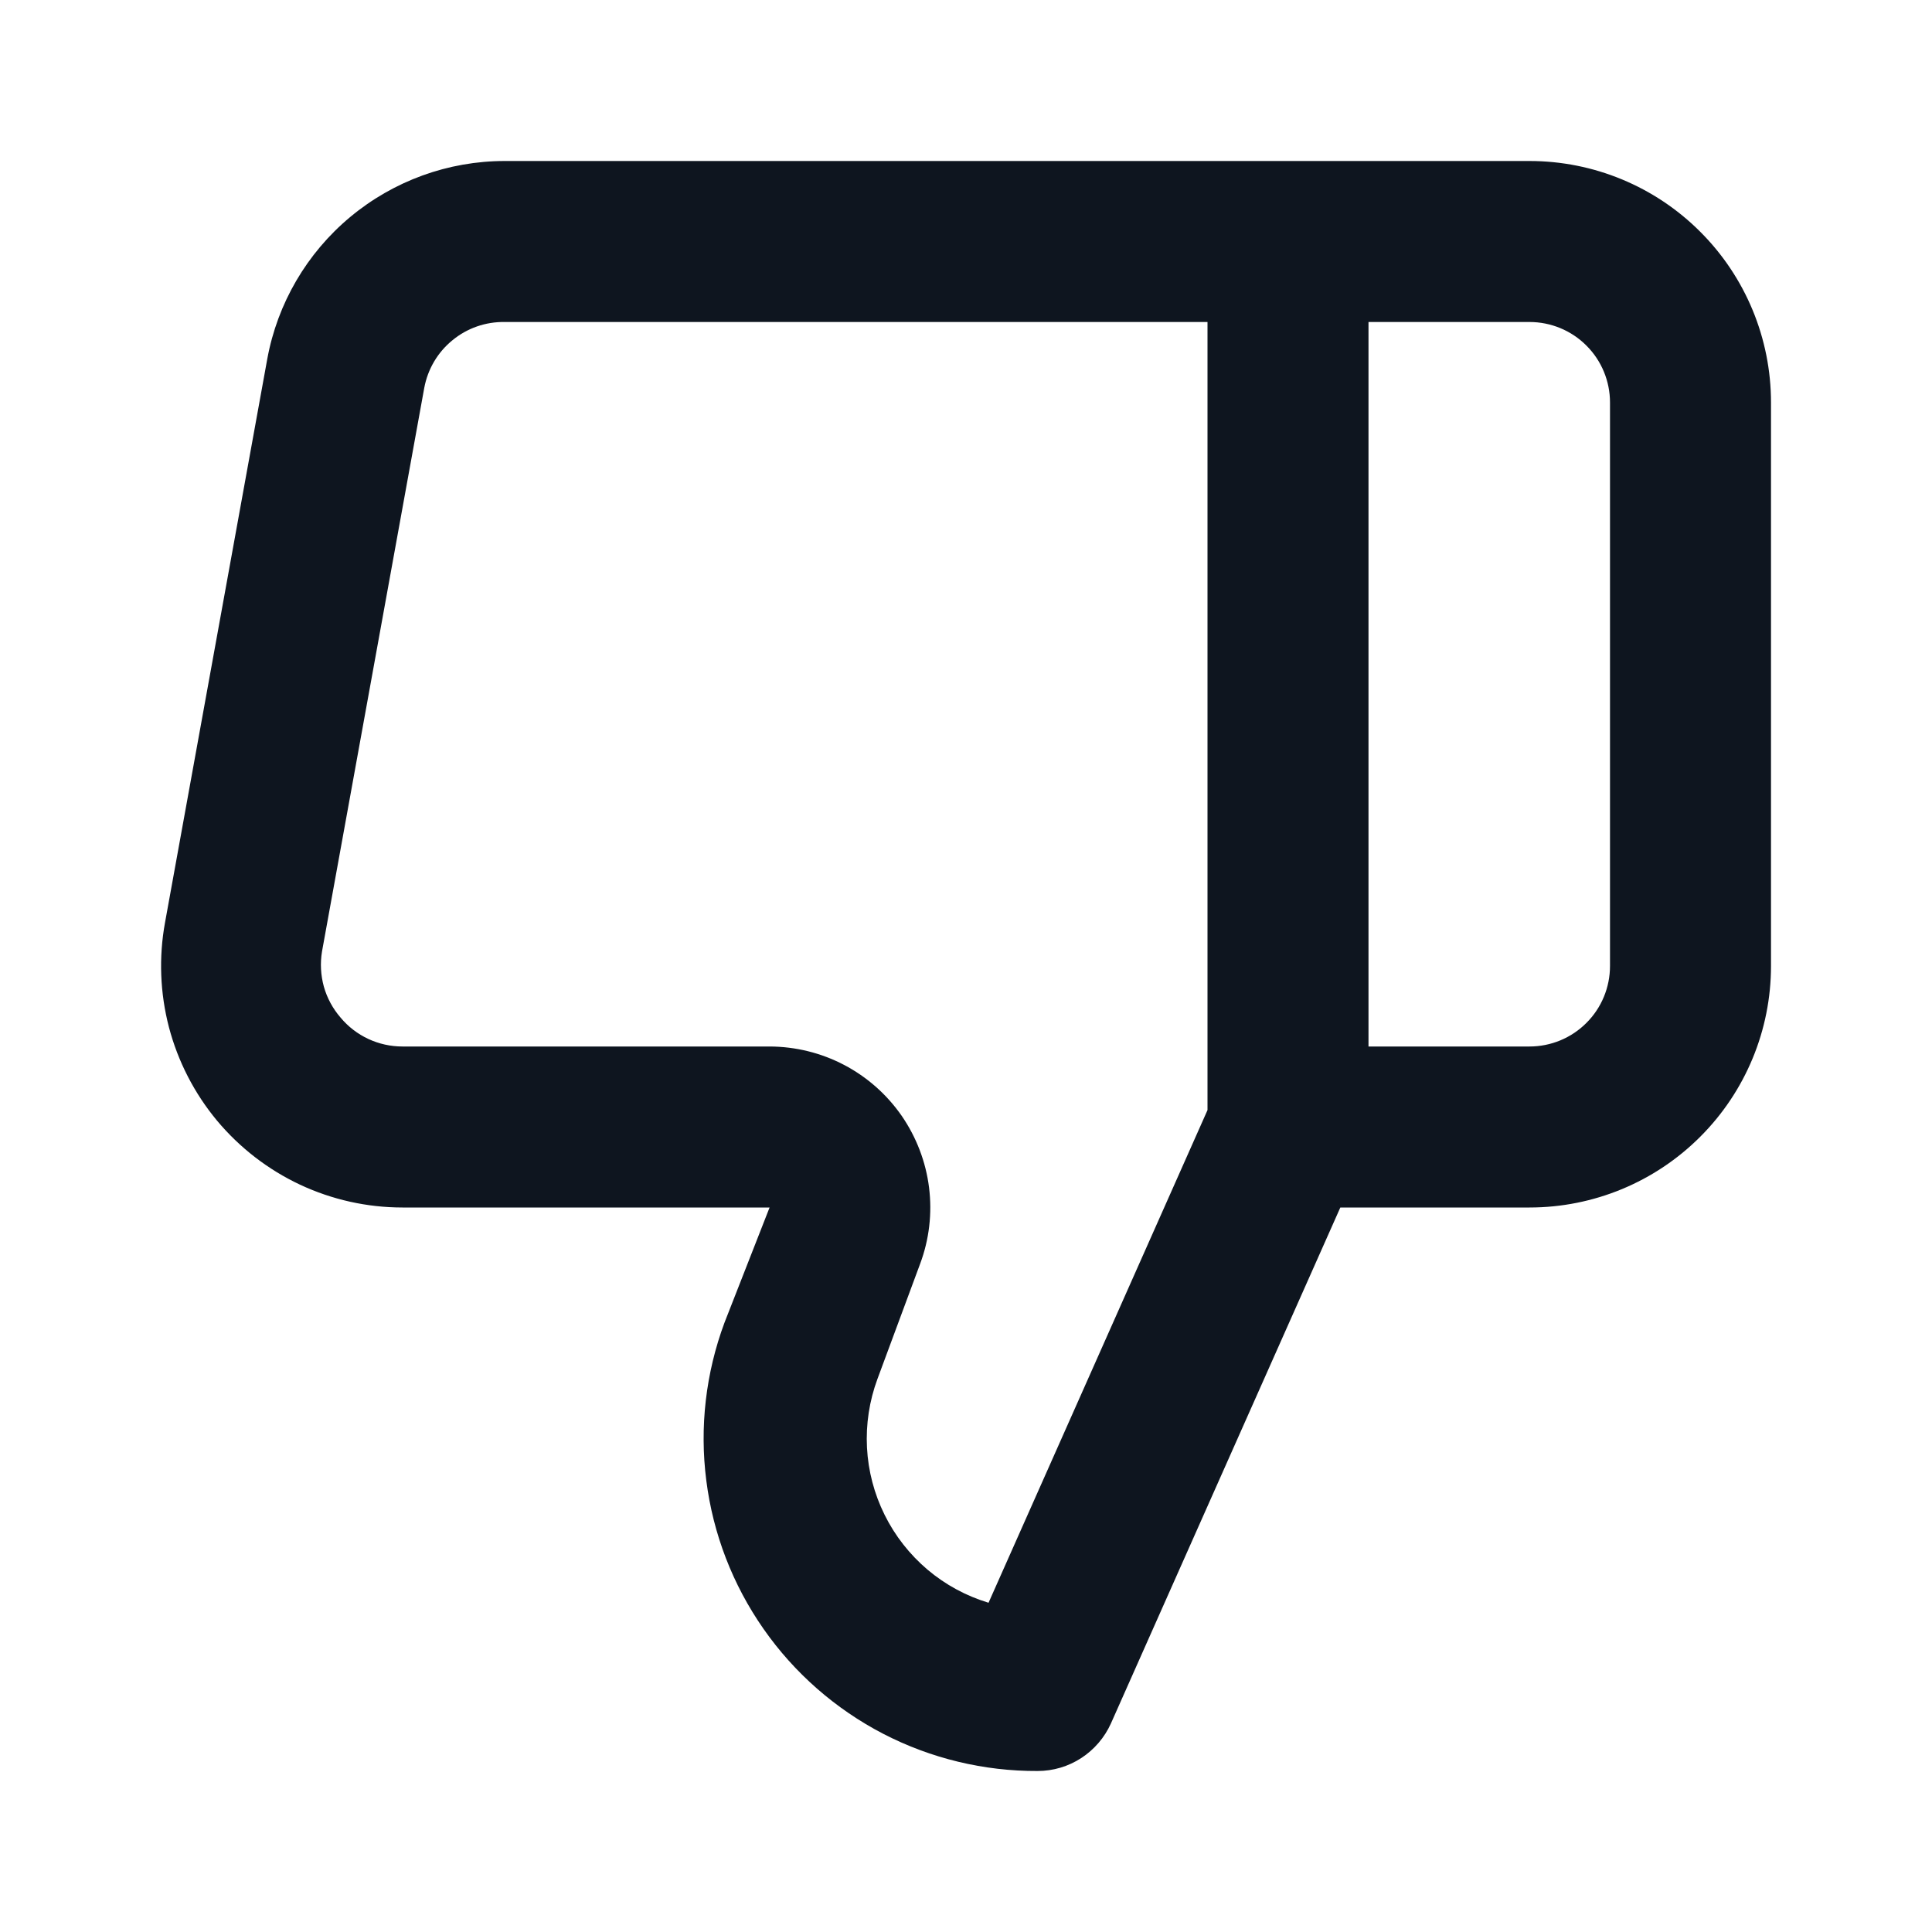
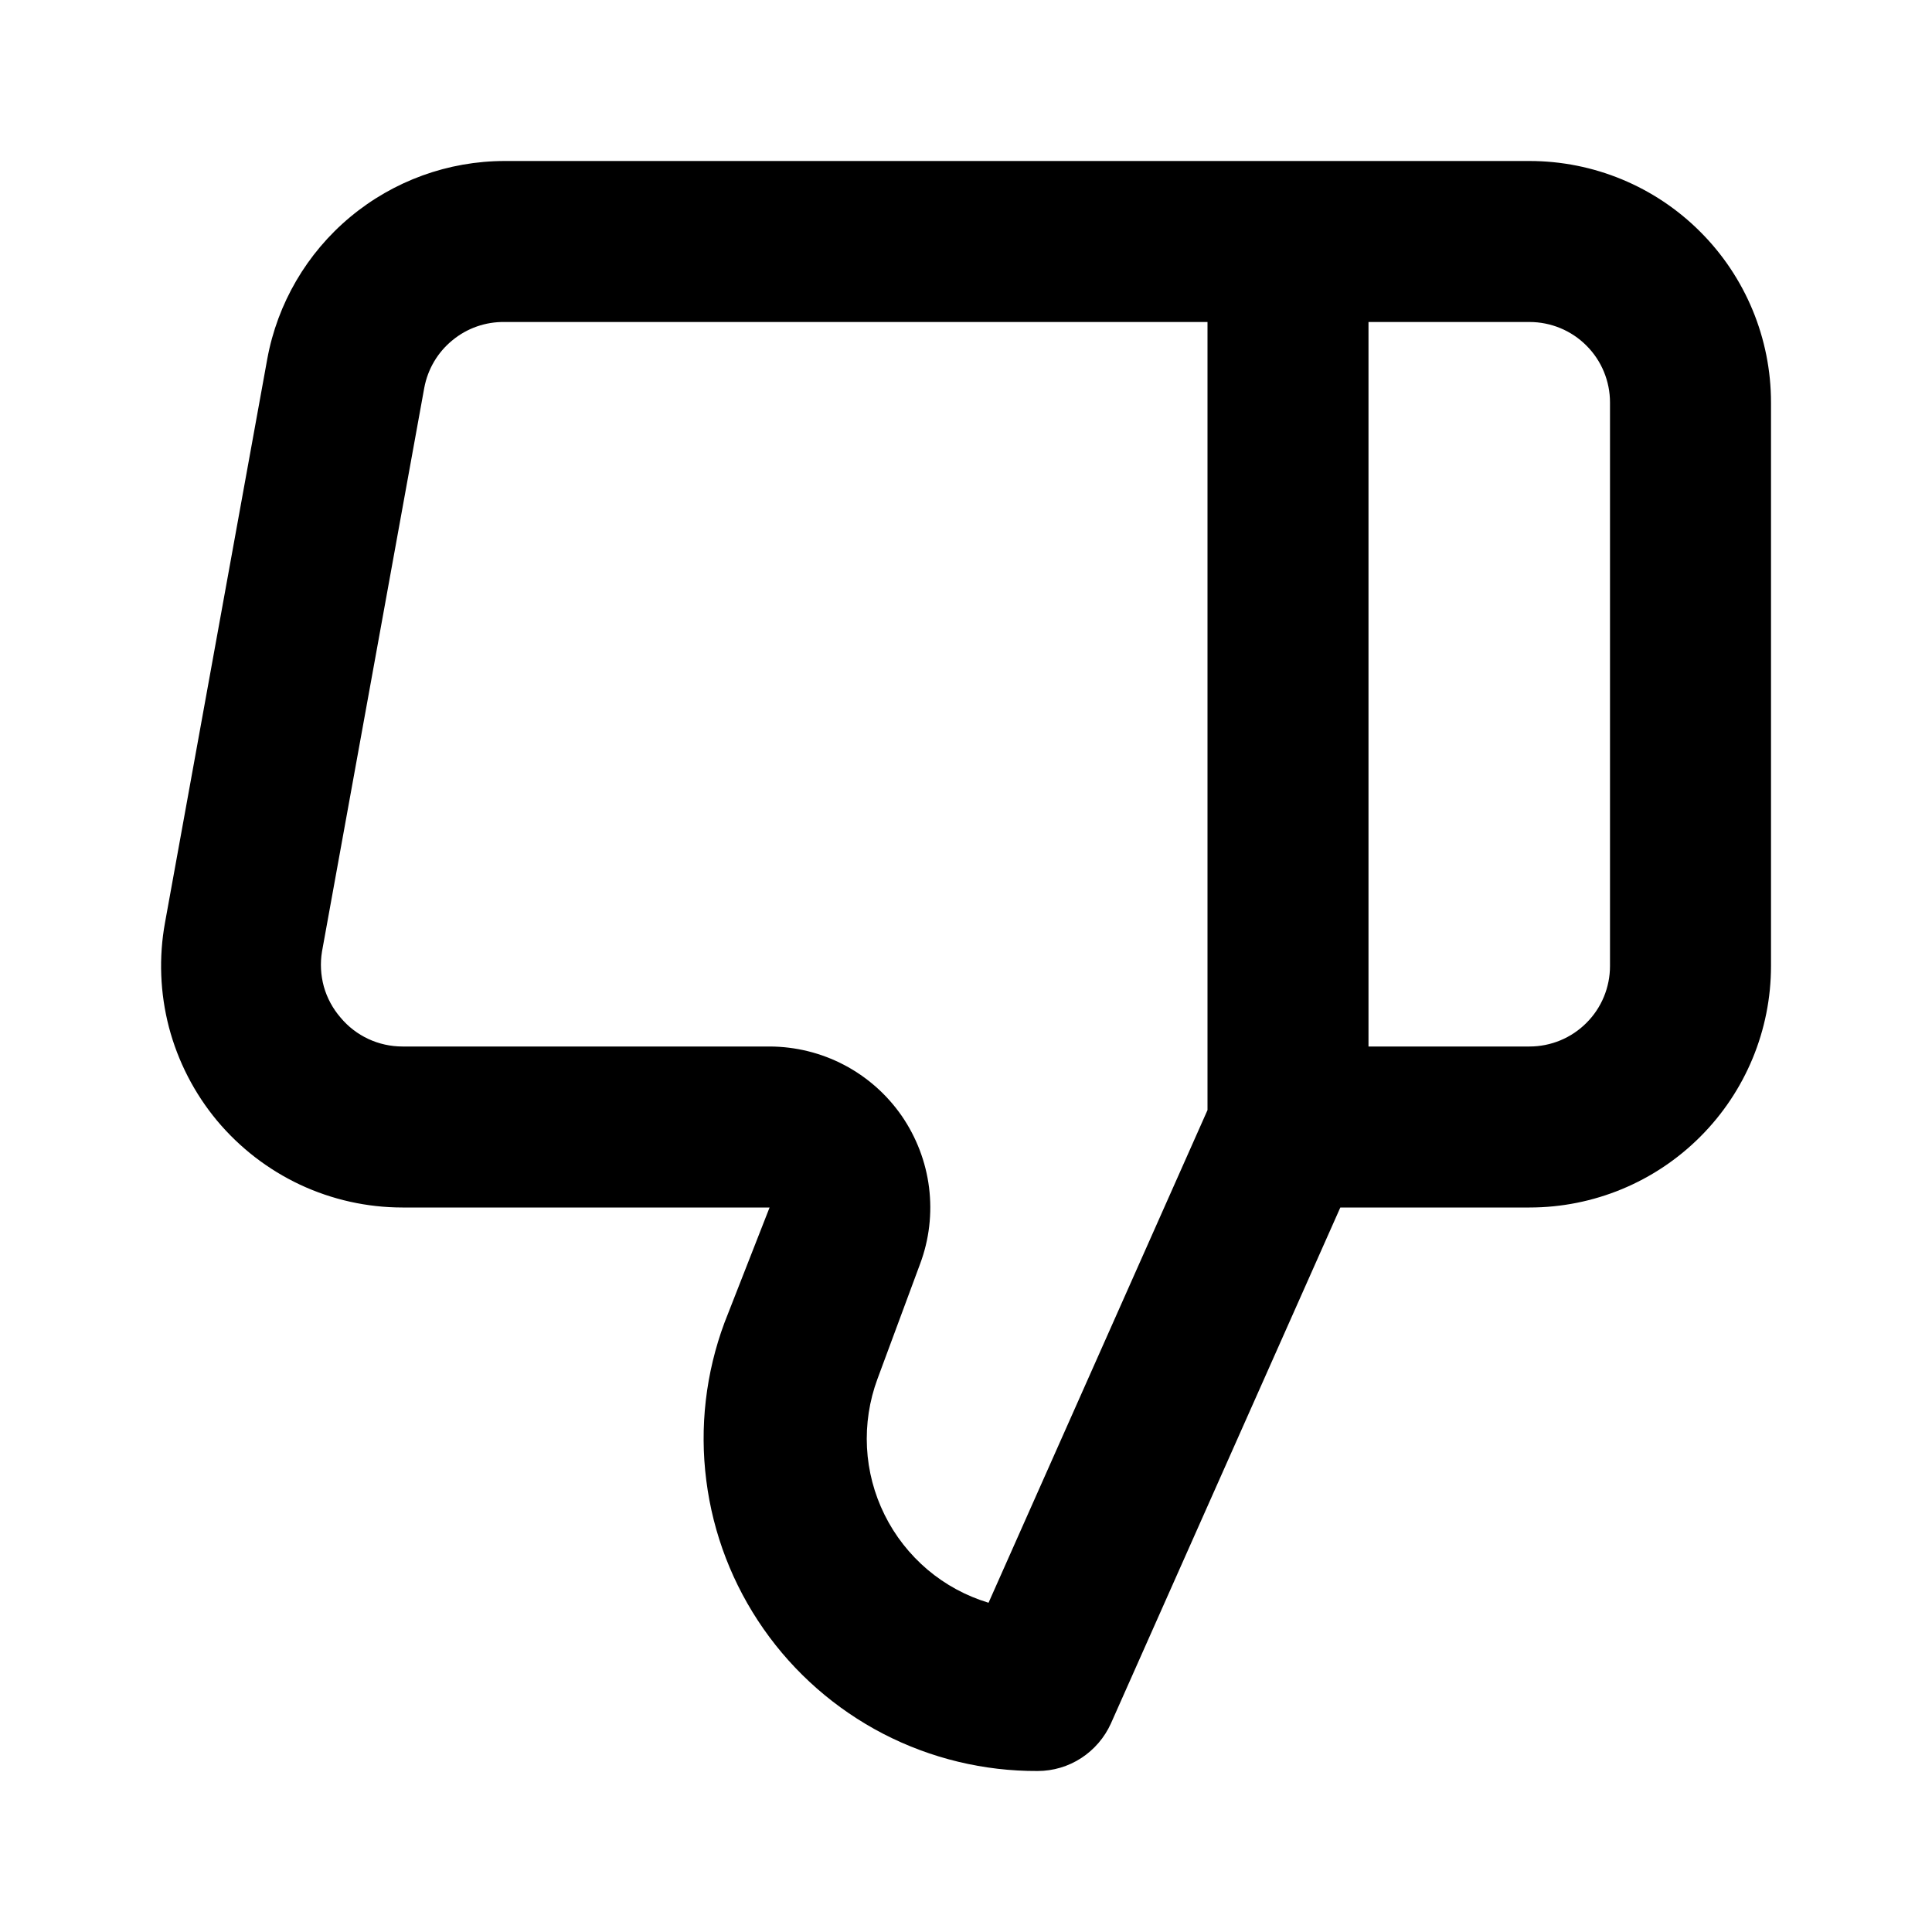
- <svg xmlns="http://www.w3.org/2000/svg" width="24" height="24" viewBox="0 0 24 24" fill="none">
-   <path d="M19 2H6.27C5.568 2 4.889 2.247 4.35 2.696C3.811 3.145 3.446 3.77 3.32 4.46L2.05 11.46C1.971 11.892 1.988 12.337 2.099 12.762C2.211 13.187 2.415 13.583 2.696 13.921C2.978 14.258 3.33 14.53 3.728 14.717C4.126 14.903 4.56 15 5 15H9.56L9 16.43C8.767 17.056 8.689 17.729 8.774 18.392C8.858 19.055 9.102 19.687 9.485 20.235C9.867 20.782 10.377 21.229 10.97 21.537C11.563 21.844 12.222 22.003 12.89 22C13.082 22 13.271 21.944 13.432 21.839C13.593 21.734 13.721 21.585 13.8 21.41L16.65 15H19C19.796 15 20.559 14.684 21.121 14.121C21.684 13.559 22 12.796 22 12V5C22 4.204 21.684 3.441 21.121 2.879C20.559 2.316 19.796 2 19 2ZM15 13.79L12.28 19.91C12.002 19.826 11.743 19.686 11.521 19.498C11.3 19.31 11.118 19.079 10.989 18.818C10.86 18.558 10.785 18.274 10.77 17.983C10.755 17.693 10.799 17.403 10.9 17.13L11.43 15.7C11.543 15.398 11.581 15.073 11.541 14.752C11.501 14.432 11.384 14.127 11.201 13.861C11.017 13.596 10.772 13.379 10.486 13.229C10.2 13.079 9.883 13.001 9.56 13H5C4.853 13 4.708 12.968 4.575 12.906C4.442 12.844 4.324 12.753 4.23 12.64C4.134 12.529 4.063 12.398 4.023 12.256C3.984 12.114 3.976 11.965 4 11.82L5.27 4.82C5.313 4.587 5.436 4.377 5.62 4.227C5.803 4.076 6.033 3.996 6.27 4H15V13.79ZM20 12C20 12.265 19.895 12.52 19.707 12.707C19.52 12.895 19.265 13 19 13H17V4H19C19.265 4 19.52 4.105 19.707 4.293C19.895 4.48 20 4.735 20 5V12Z" fill="#0E151F" />
+ <svg xmlns="http://www.w3.org/2000/svg" width="24" height="24" viewBox="0 0 24 24">
+   <path d="M19 2H6.27C5.568 2 4.889 2.247 4.35 2.696C3.811 3.145 3.446 3.77 3.32 4.46L2.05 11.46C1.971 11.892 1.988 12.337 2.099 12.762C2.211 13.187 2.415 13.583 2.696 13.921C2.978 14.258 3.33 14.53 3.728 14.717C4.126 14.903 4.56 15 5 15H9.56L9 16.43C8.767 17.056 8.689 17.729 8.774 18.392C8.858 19.055 9.102 19.687 9.485 20.235C9.867 20.782 10.377 21.229 10.97 21.537C11.563 21.844 12.222 22.003 12.89 22C13.082 22 13.271 21.944 13.432 21.839C13.593 21.734 13.721 21.585 13.8 21.41L16.65 15H19C19.796 15 20.559 14.684 21.121 14.121C21.684 13.559 22 12.796 22 12V5C22 4.204 21.684 3.441 21.121 2.879C20.559 2.316 19.796 2 19 2ZM15 13.79L12.28 19.91C12.002 19.826 11.743 19.686 11.521 19.498C11.3 19.31 11.118 19.079 10.989 18.818C10.86 18.558 10.785 18.274 10.77 17.983C10.755 17.693 10.799 17.403 10.9 17.13L11.43 15.7C11.543 15.398 11.581 15.073 11.541 14.752C11.501 14.432 11.384 14.127 11.201 13.861C11.017 13.596 10.772 13.379 10.486 13.229C10.2 13.079 9.883 13.001 9.56 13H5C4.853 13 4.708 12.968 4.575 12.906C4.442 12.844 4.324 12.753 4.23 12.64C4.134 12.529 4.063 12.398 4.023 12.256C3.984 12.114 3.976 11.965 4 11.82L5.27 4.82C5.313 4.587 5.436 4.377 5.62 4.227C5.803 4.076 6.033 3.996 6.27 4H15V13.79ZM20 12C20 12.265 19.895 12.52 19.707 12.707C19.52 12.895 19.265 13 19 13H17V4H19C19.265 4 19.52 4.105 19.707 4.293C19.895 4.48 20 4.735 20 5V12Z" />
</svg>
